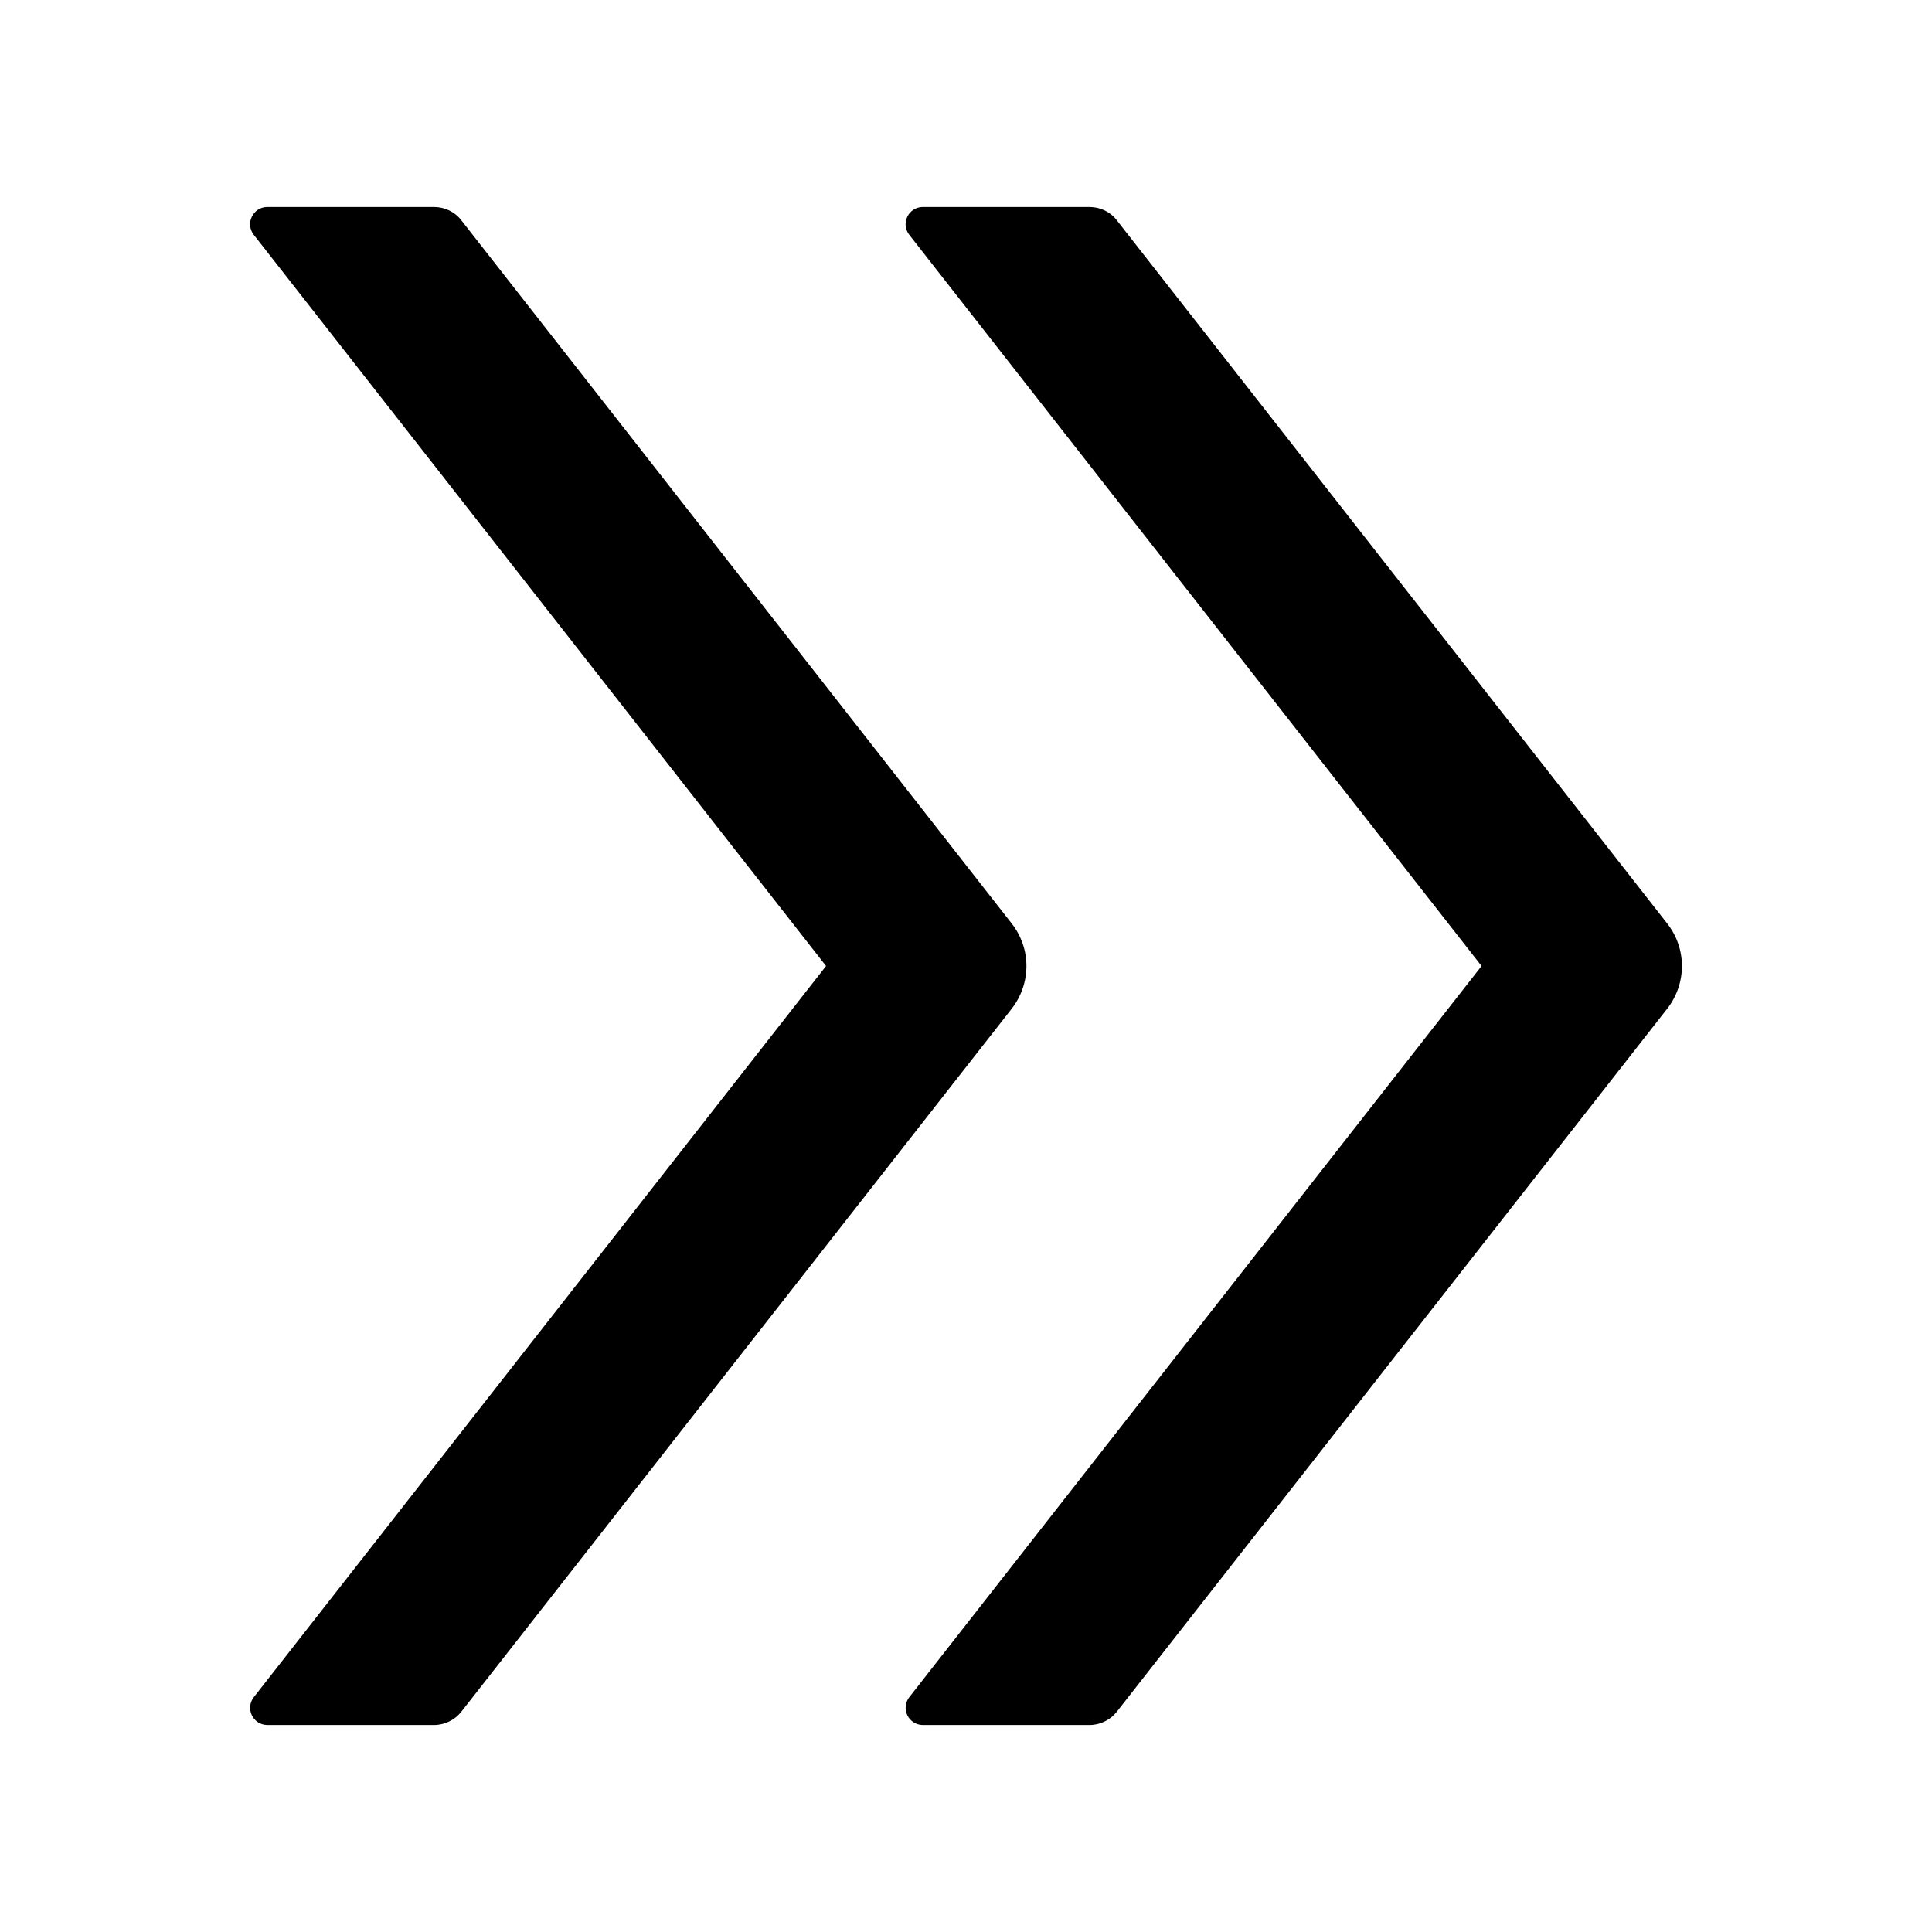
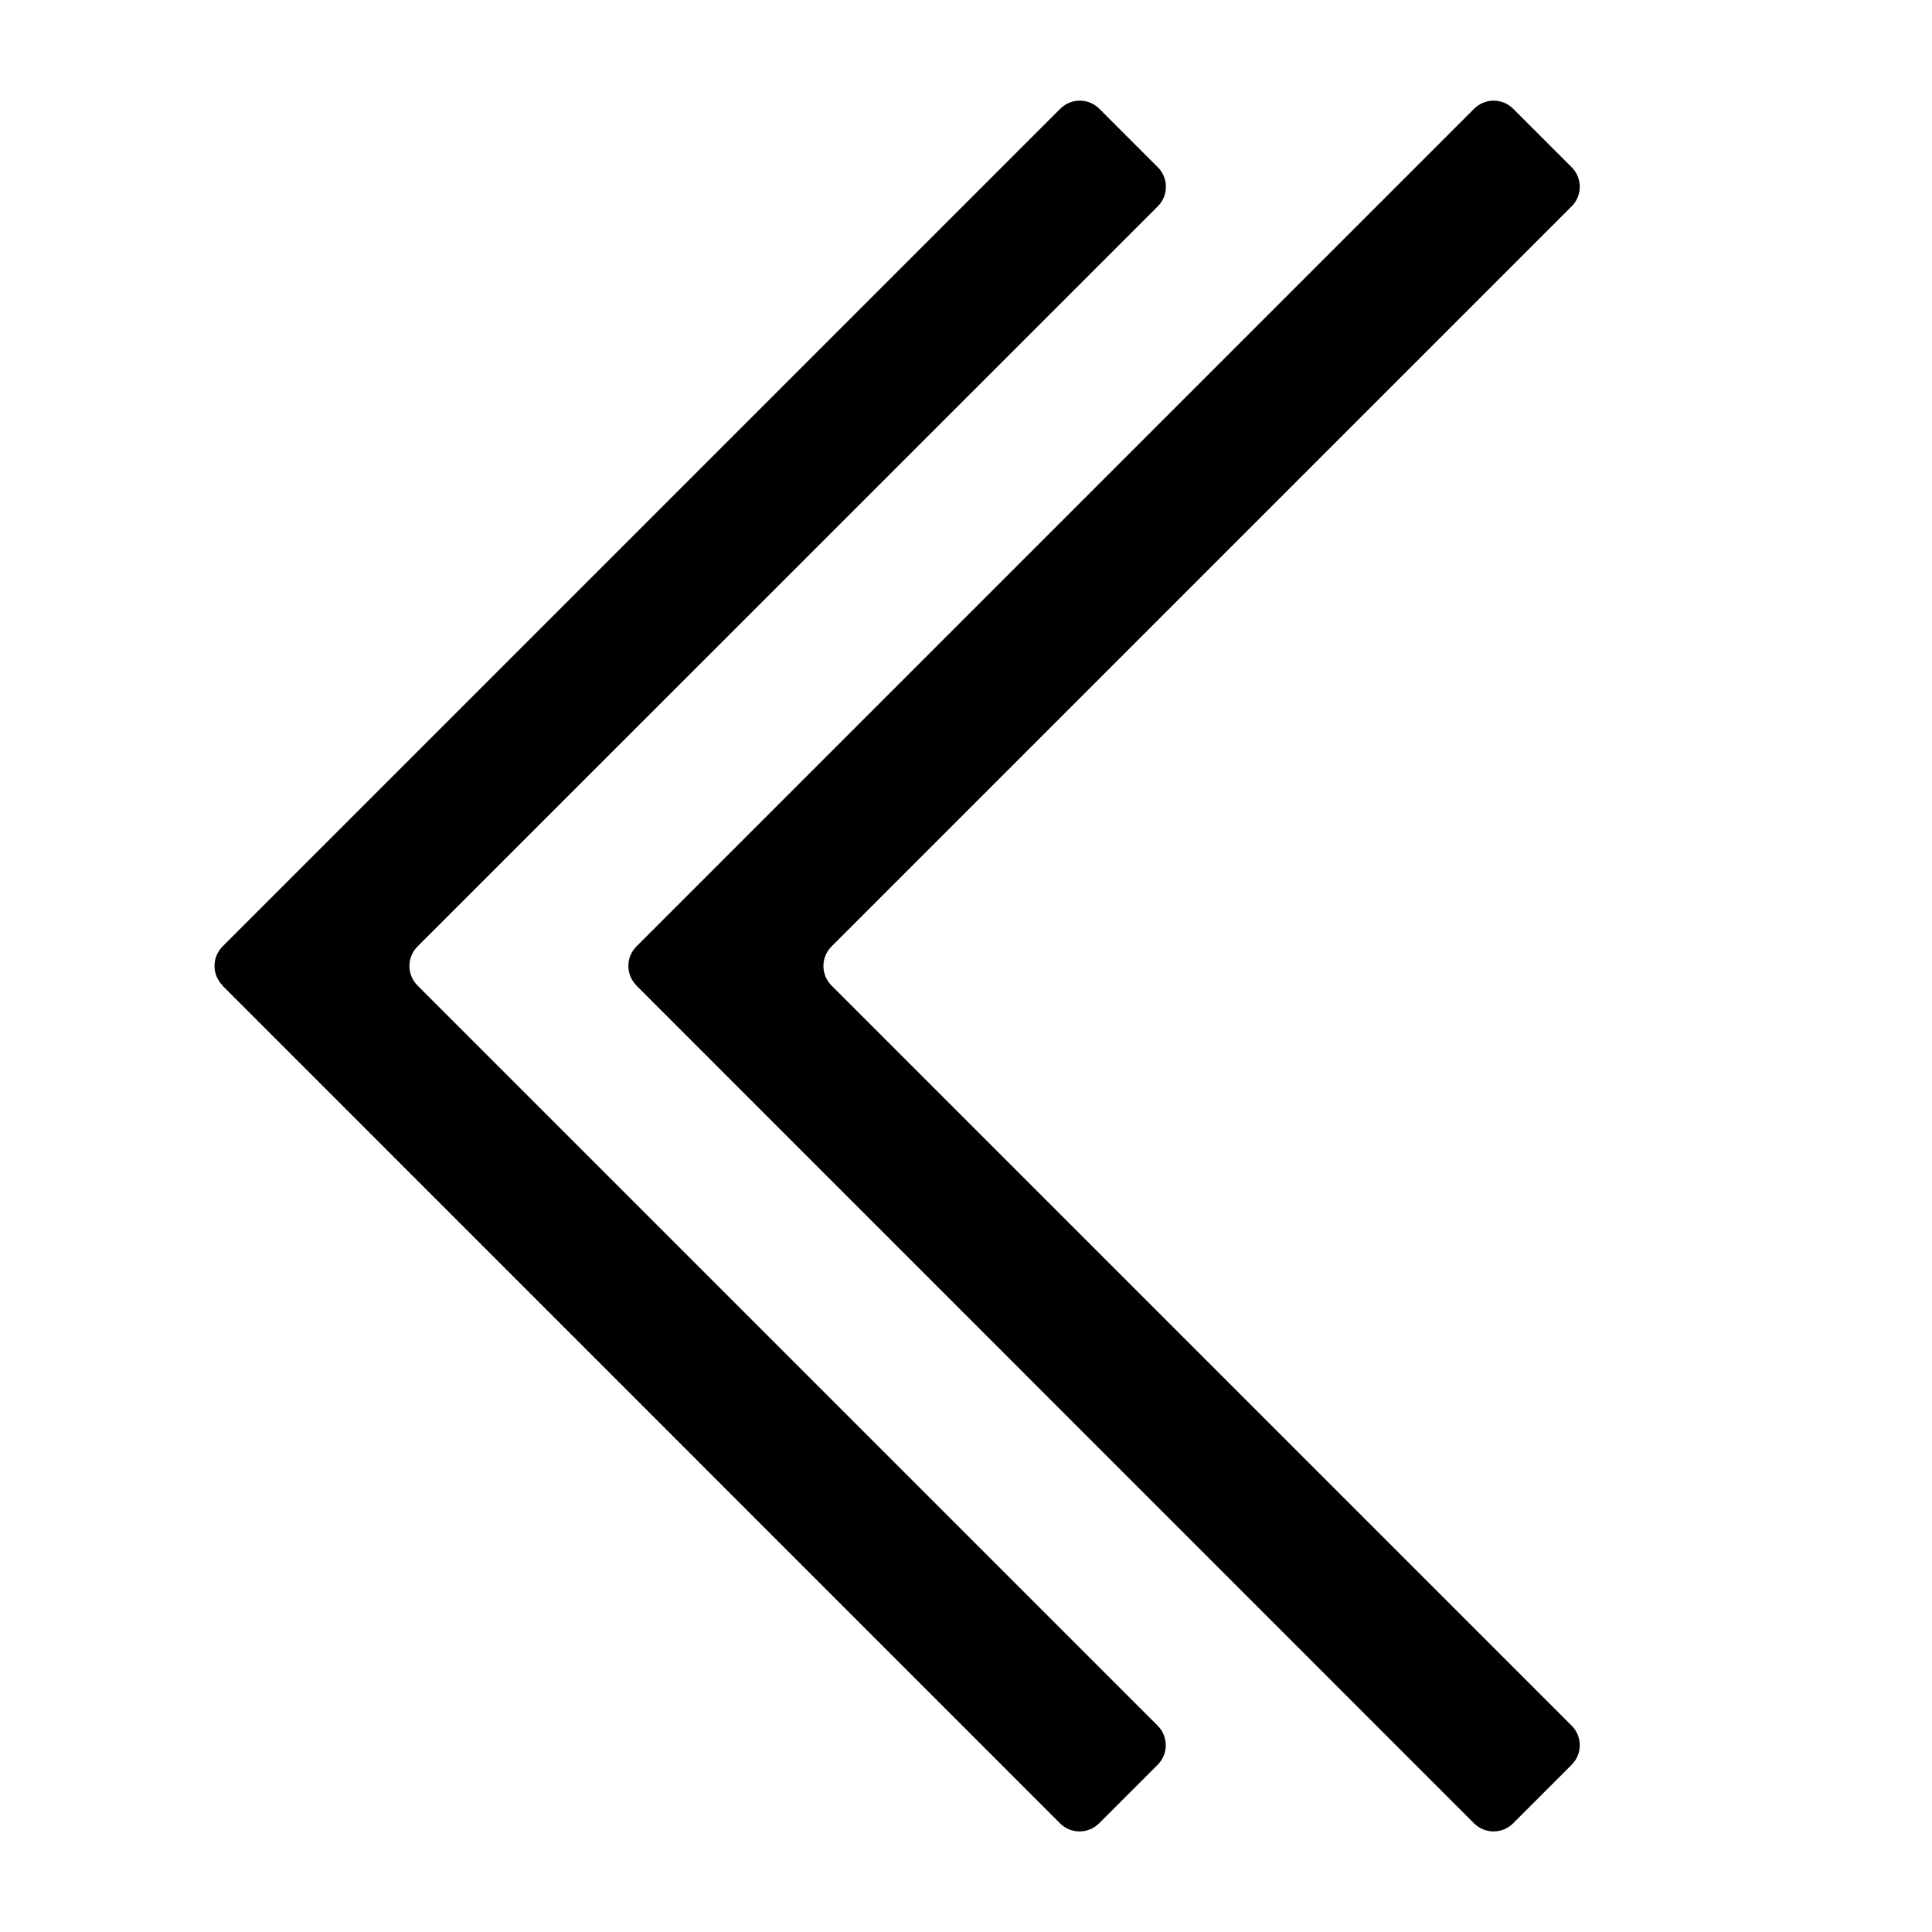
<svg viewBox="64 64 896 896">
-   <path d="M533.2 492.3 277.9 166.1c-3-3.9-7.7-6.1-12.6-6.1H188c-6.7 0-10.4 7.7-6.3 12.9L447.1 512 181.7 851.1A7.98 7.98 0 0 0 188 864h77.3c4.9 0 9.6-2.3 12.6-6.1l255.3-326.1c9.1-11.7 9.1-27.9 0-39.5zm304 0L581.9 166.1c-3-3.9-7.7-6.1-12.6-6.1H492c-6.7 0-10.4 7.7-6.3 12.9L751.1 512 485.7 851.1A7.98 7.98 0 0 0 492 864h77.3c4.9 0 9.6-2.3 12.6-6.1l255.3-326.1c9.1-11.7 9.1-27.9 0-39.5z" />
+   <path d="m167.104 521.024 388.48 388.544a12.8 12.8 0 0 0 18.176 0l27.136-27.136a12.8 12.8 0 0 0 0-18.112L257.6 521.024a12.8 12.8 0 0 1 0-18.048L600.96 159.68a12.8 12.8 0 0 0 0-18.112l-27.136-27.136a12.8 12.8 0 0 0-18.112 0l-388.48 388.48a12.8 12.8 0 0 0 0 18.112zm192 0 388.48 388.544a12.8 12.8 0 0 0 18.176 0l27.136-27.136a12.8 12.8 0 0 0 0-18.112L449.6 521.024a12.8 12.8 0 0 1 0-18.048L792.896 159.68a12.8 12.8 0 0 0 0-18.112l-27.136-27.136a12.8 12.8 0 0 0-18.112 0l-388.48 388.48a12.8 12.8 0 0 0 0 18.112z" />
</svg>
